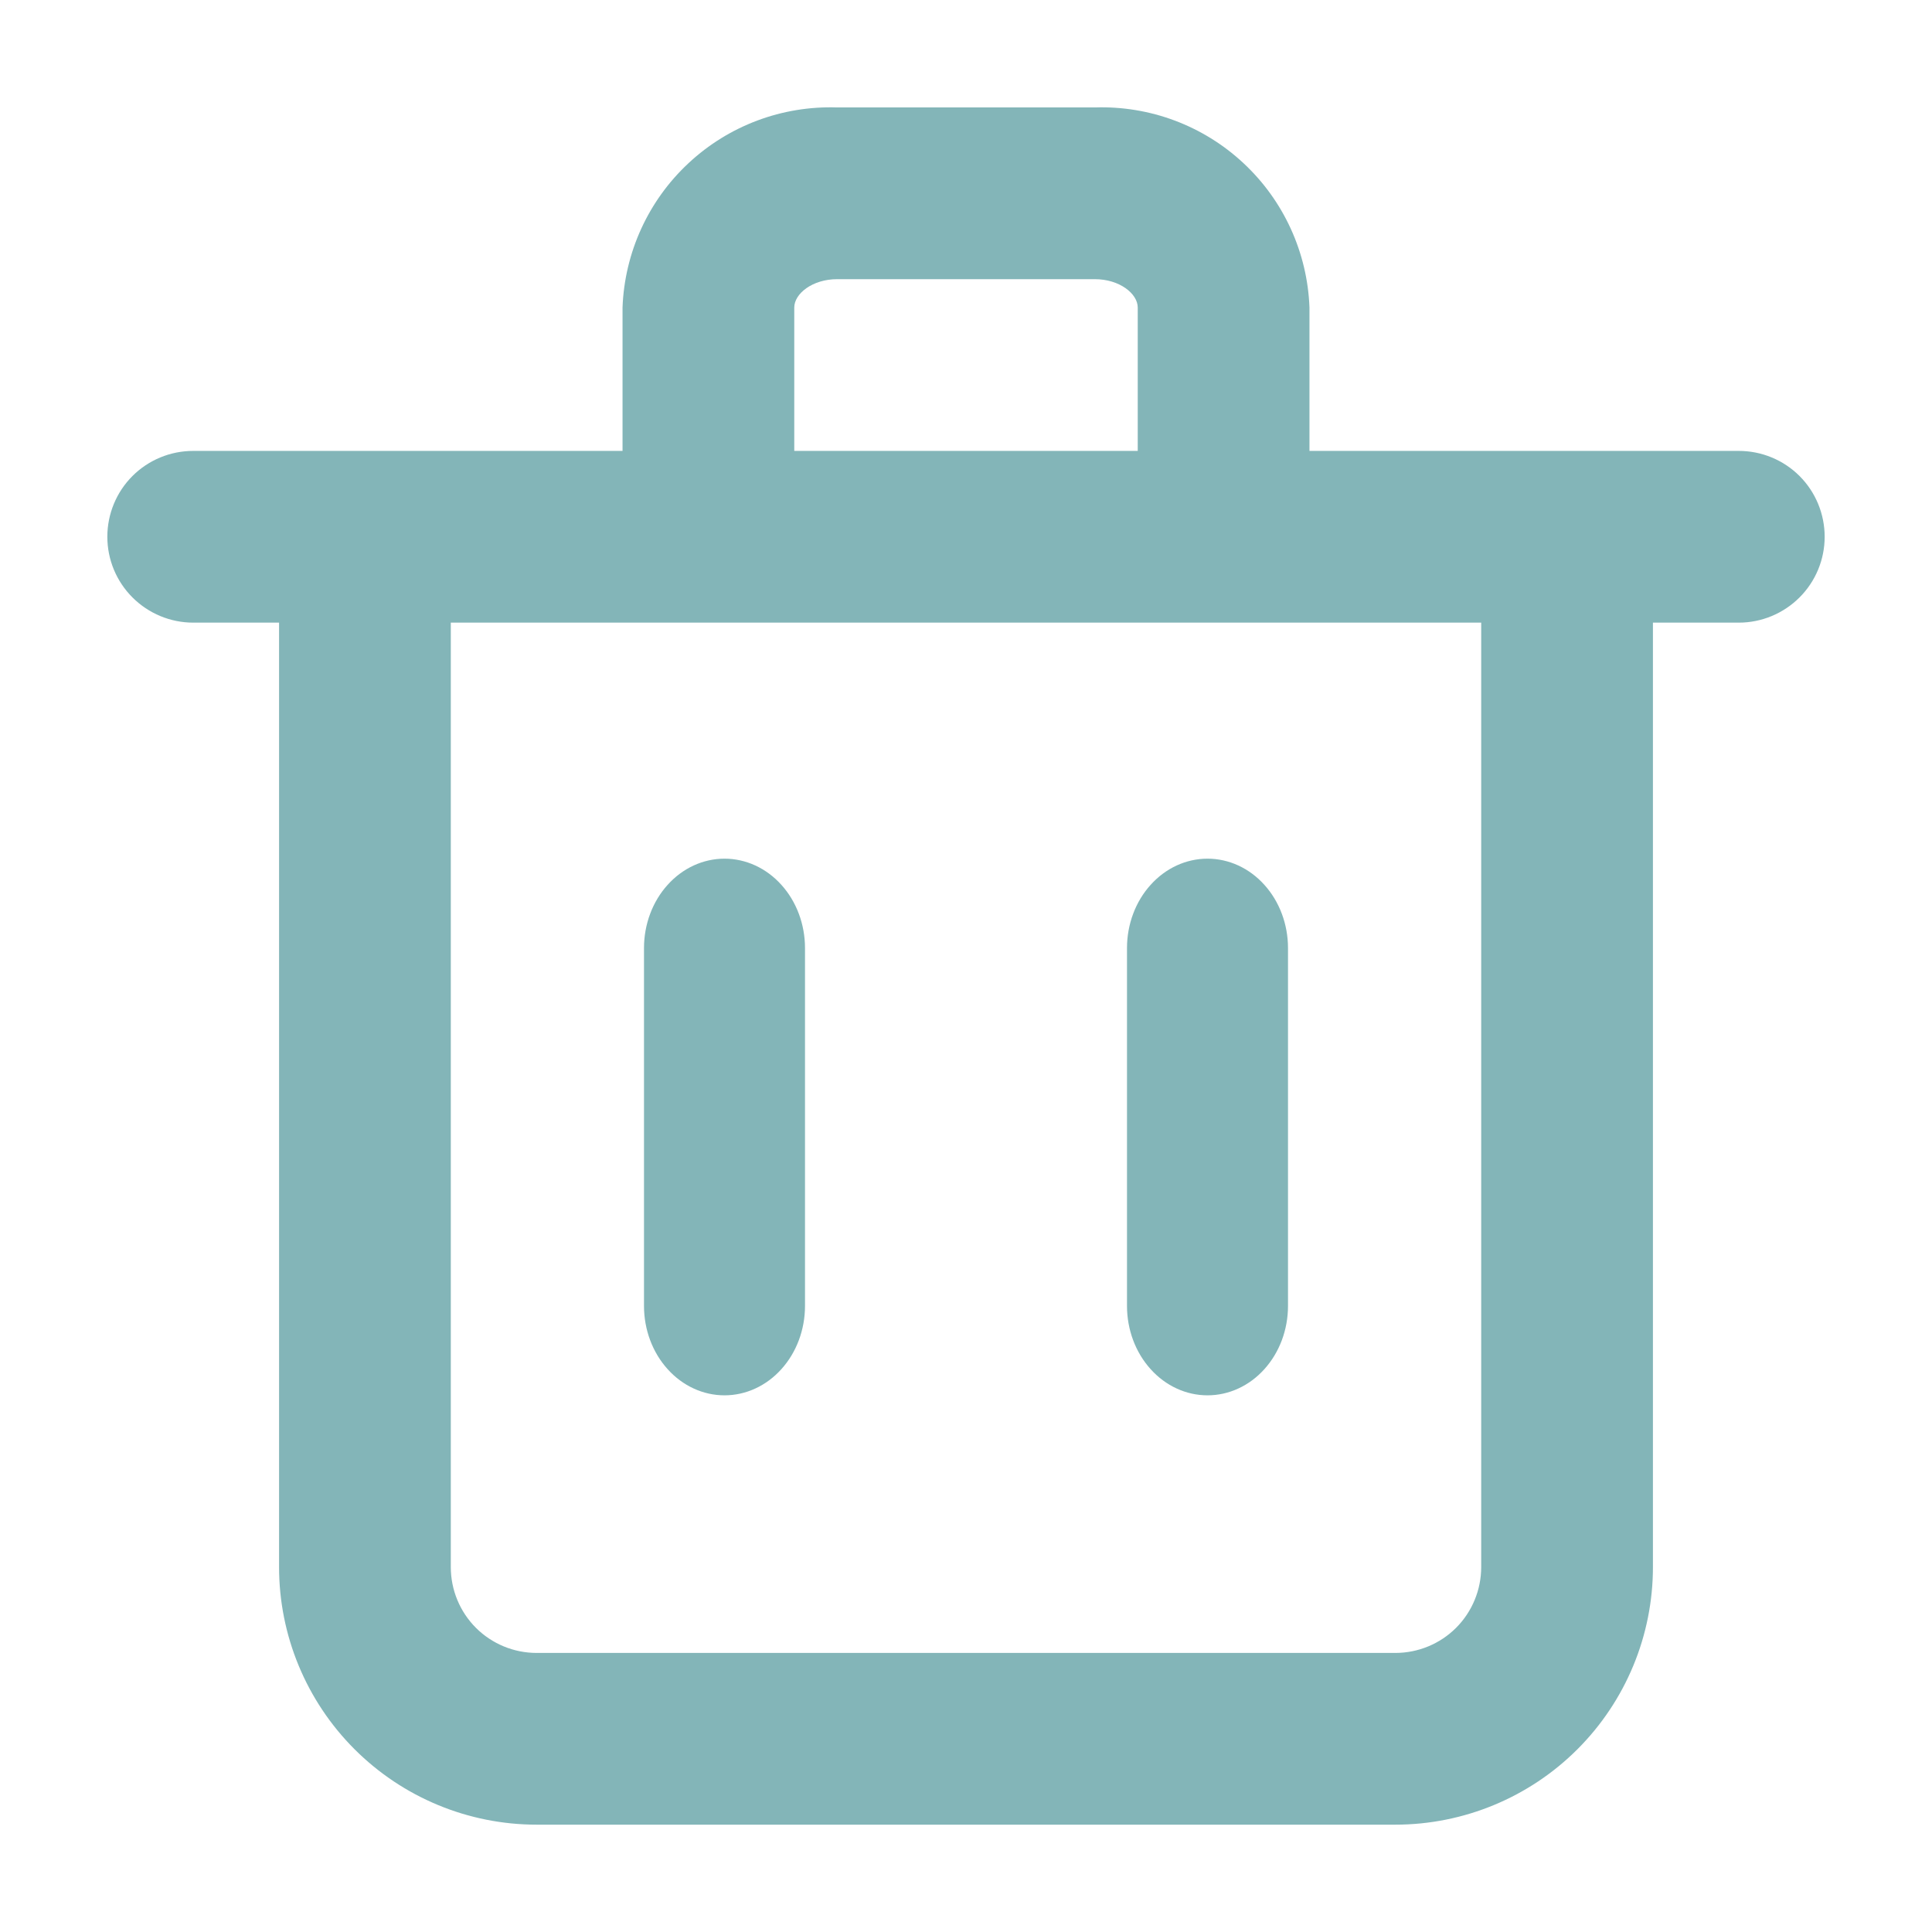
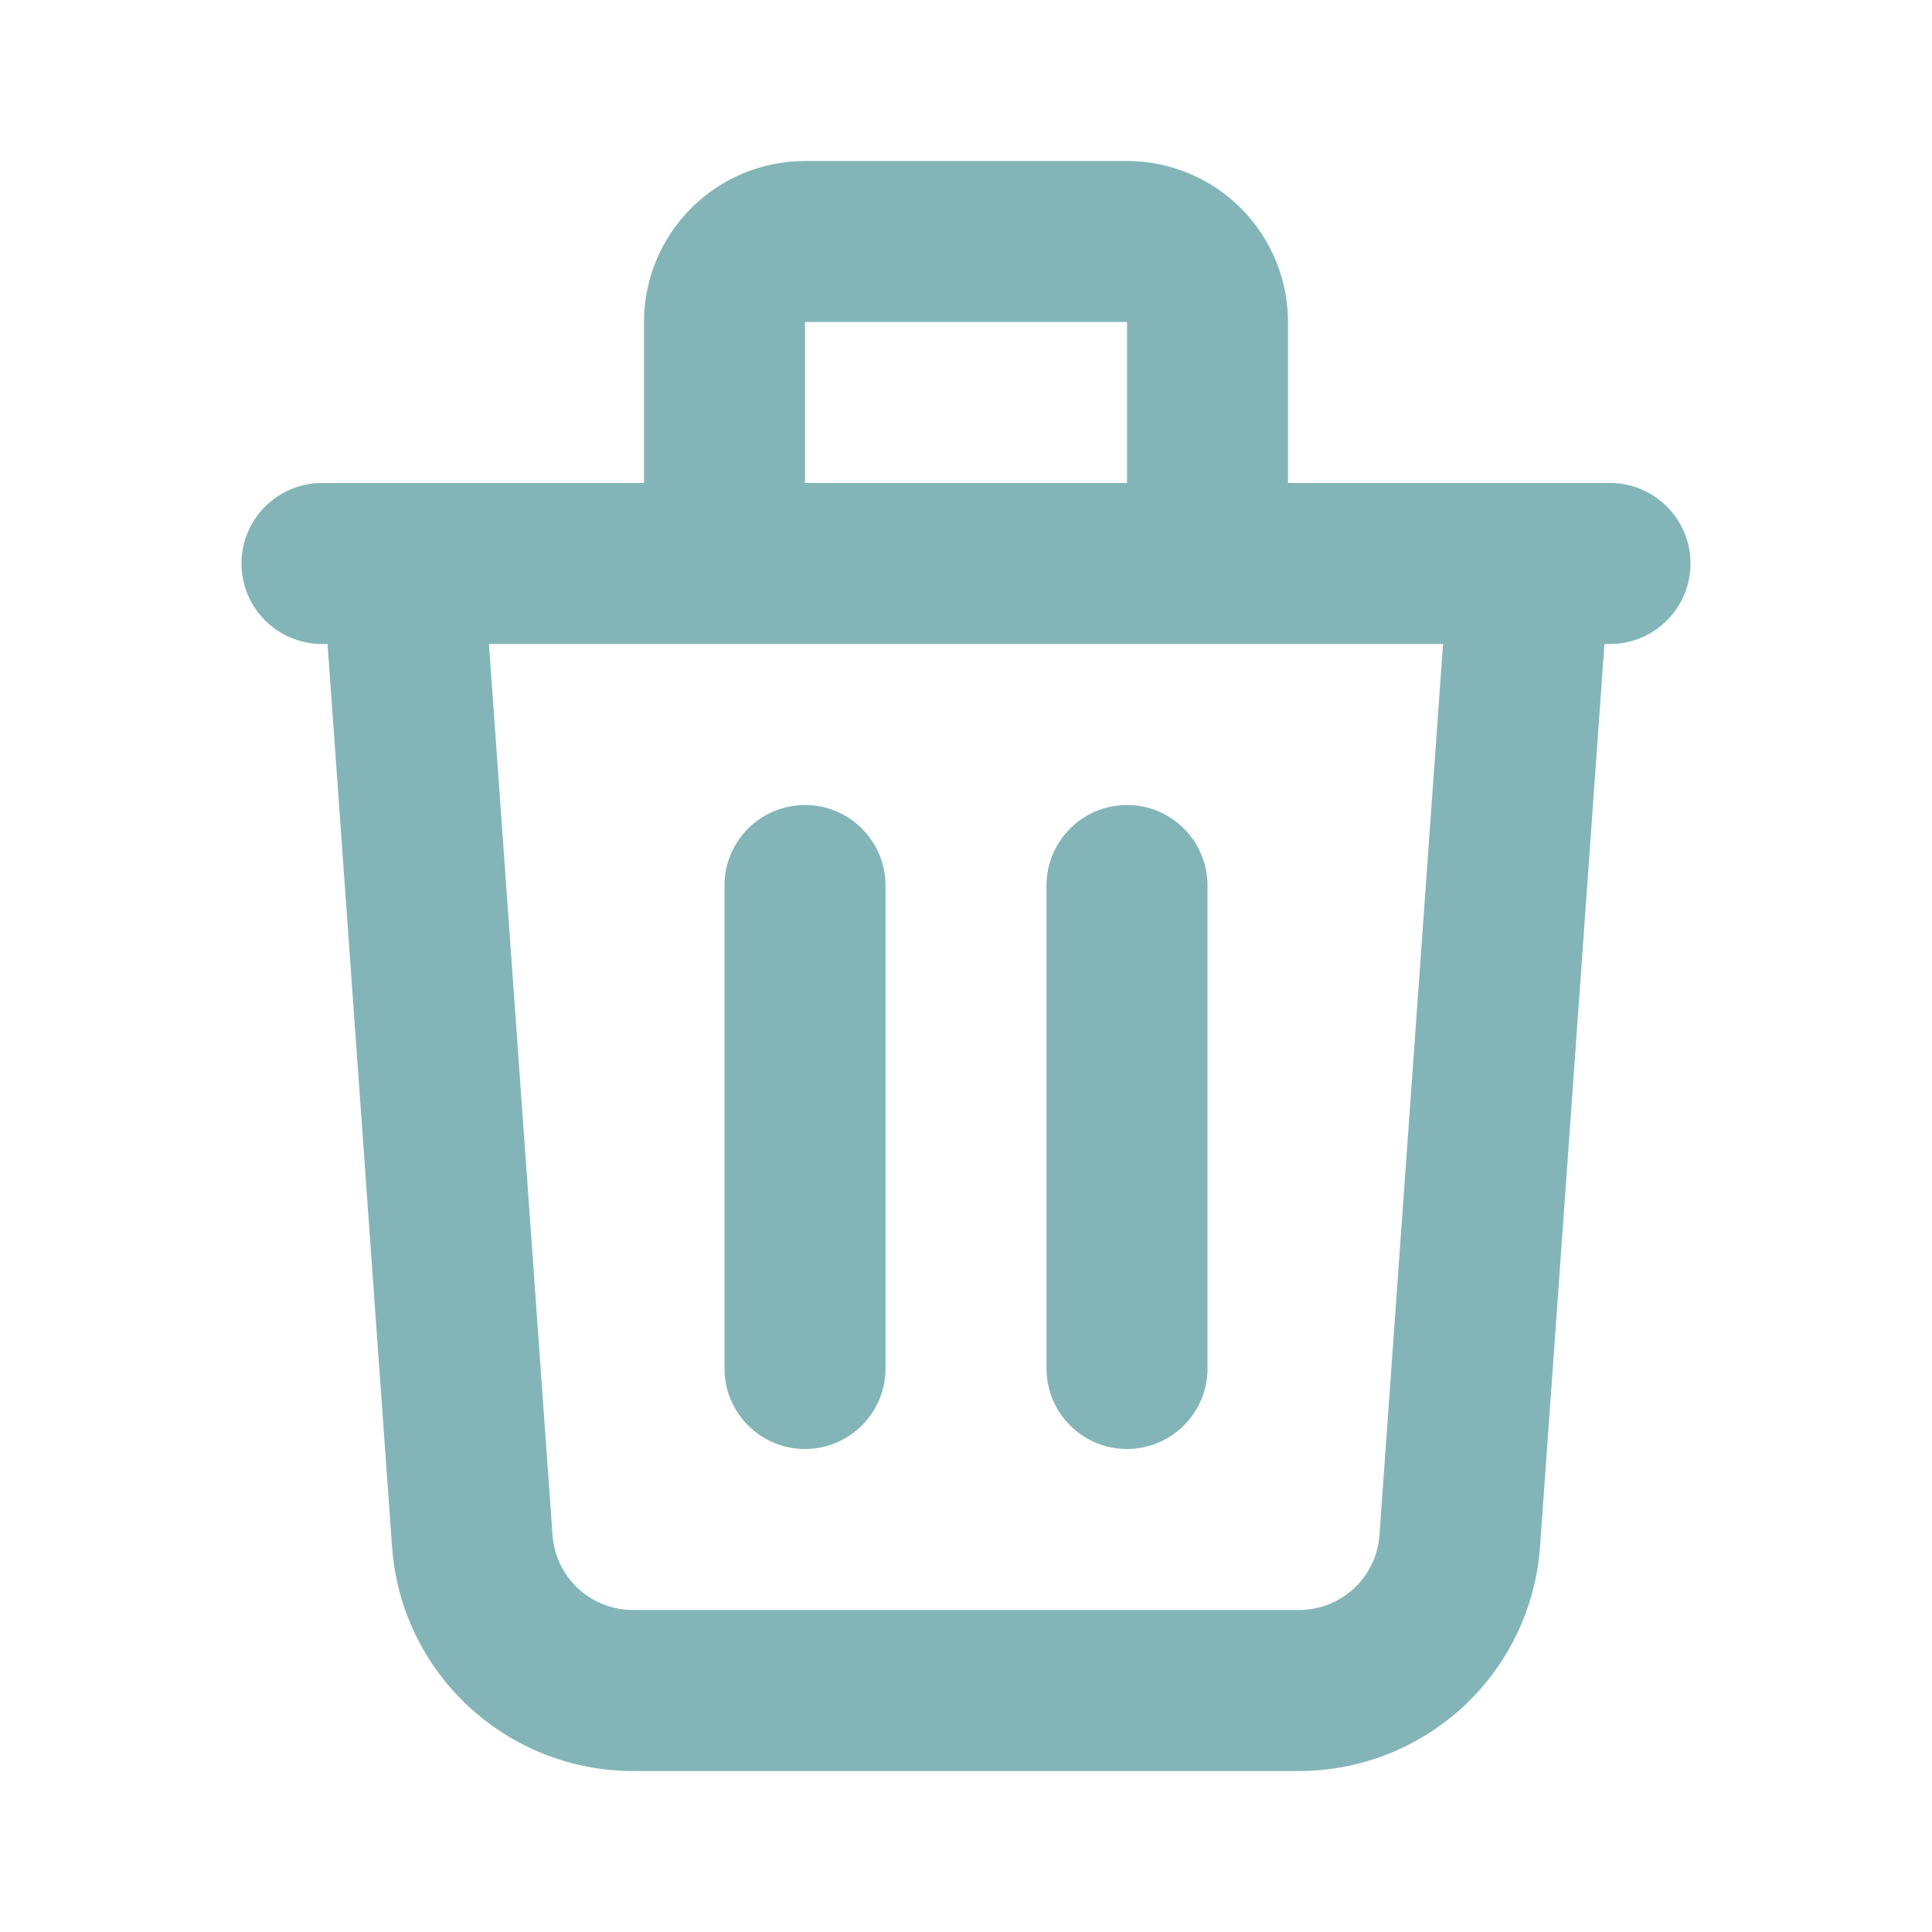
- <svg xmlns="http://www.w3.org/2000/svg" width="18" height="18" viewBox="0 0 18 18" fill="none">
-   <path d="M16.2 4.201H12.2V2.865C12.181 2.353 11.96 1.869 11.585 1.52C11.21 1.17 10.712 0.984 10.2 1.001H7.8C7.288 0.984 6.79 1.17 6.415 1.52C6.04 1.869 5.819 2.353 5.8 2.865V4.201H1.8C1.588 4.201 1.384 4.285 1.234 4.435C1.084 4.585 1 4.789 1 5.001C1 5.213 1.084 5.416 1.234 5.566C1.384 5.716 1.588 5.801 1.8 5.801H2.6V14.6C2.6 15.237 2.853 15.847 3.303 16.297C3.753 16.747 4.363 17 5 17H13C13.636 17 14.247 16.747 14.697 16.297C15.147 15.847 15.4 15.237 15.4 14.6V5.801H16.2C16.412 5.801 16.616 5.716 16.766 5.566C16.916 5.416 17 5.213 17 5.001C17 4.789 16.916 4.585 16.766 4.435C16.616 4.285 16.412 4.201 16.2 4.201ZM7.4 2.865C7.4 2.737 7.568 2.601 7.8 2.601H10.2C10.432 2.601 10.6 2.737 10.6 2.865V4.201H7.4V2.865ZM13.8 14.6C13.8 14.812 13.716 15.016 13.566 15.166C13.416 15.316 13.212 15.4 13 15.4H5C4.788 15.4 4.584 15.316 4.434 15.166C4.284 15.016 4.2 14.812 4.2 14.6V5.801H13.8V14.6Z" fill="#83B5B8" />
-   <path d="M6.75 13C6.949 13 7.14 12.912 7.28 12.756C7.421 12.6 7.5 12.388 7.5 12.167V8.833C7.5 8.612 7.421 8.4 7.28 8.244C7.14 8.088 6.949 8 6.75 8C6.551 8 6.36 8.088 6.22 8.244C6.079 8.4 6 8.612 6 8.833V12.167C6 12.388 6.079 12.6 6.22 12.756C6.36 12.912 6.551 13 6.75 13ZM11.25 13C11.449 13 11.64 12.912 11.78 12.756C11.921 12.6 12 12.388 12 12.167V8.833C12 8.612 11.921 8.4 11.78 8.244C11.64 8.088 11.449 8 11.25 8C11.051 8 10.86 8.088 10.72 8.244C10.579 8.4 10.5 8.612 10.5 8.833V12.167C10.5 12.388 10.579 12.6 10.72 12.756C10.86 12.912 11.051 13 11.25 13Z" fill="#83B5B8" />
+ <svg xmlns="http://www.w3.org/2000/svg" width="24" height="24" viewBox="0 0 24 24" fill="none">
+   <path fill-rule="evenodd" clip-rule="evenodd" d="M8.586 2.586C8.961 2.211 9.47 2 10 2H14C14.53 2 15.039 2.211 15.414 2.586C15.789 2.961 16 3.47 16 4V6H18.99C18.996 6 19.002 6 19.008 6H20C20.552 6 21 6.448 21 7C21 7.552 20.552 8 20 8H19.931L19.131 19.213C19.131 19.213 19.131 19.213 19.131 19.213C19.077 19.97 18.738 20.678 18.183 21.195C17.627 21.712 16.897 22 16.138 22H7.862C7.103 22 6.373 21.712 5.817 21.195C5.262 20.678 4.923 19.97 4.87 19.213C4.87 19.213 4.87 19.213 4.87 19.213L4.069 8H4C3.448 8 3 7.552 3 7C3 6.448 3.448 6 4 6H4.992C4.998 6 5.004 6 5.01 6H8V4C8 3.47 8.211 2.961 8.586 2.586ZM6.074 8L6.864 19.071C6.882 19.323 6.995 19.559 7.18 19.732C7.366 19.904 7.609 20 7.862 20H16.138C16.391 20 16.634 19.904 16.82 19.732C17.005 19.559 17.118 19.323 17.136 19.071L17.926 8H6.074ZM14 6H10V4H14V6ZM10 10C10.552 10 11 10.448 11 11V17C11 17.552 10.552 18 10 18C9.448 18 9 17.552 9 17V11C9 10.448 9.448 10 10 10ZM14 10C14.552 10 15 10.448 15 11V17C15 17.552 14.552 18 14 18C13.448 18 13 17.552 13 17V11C13 10.448 13.448 10 14 10Z" fill="#83B5B8" />
</svg>
